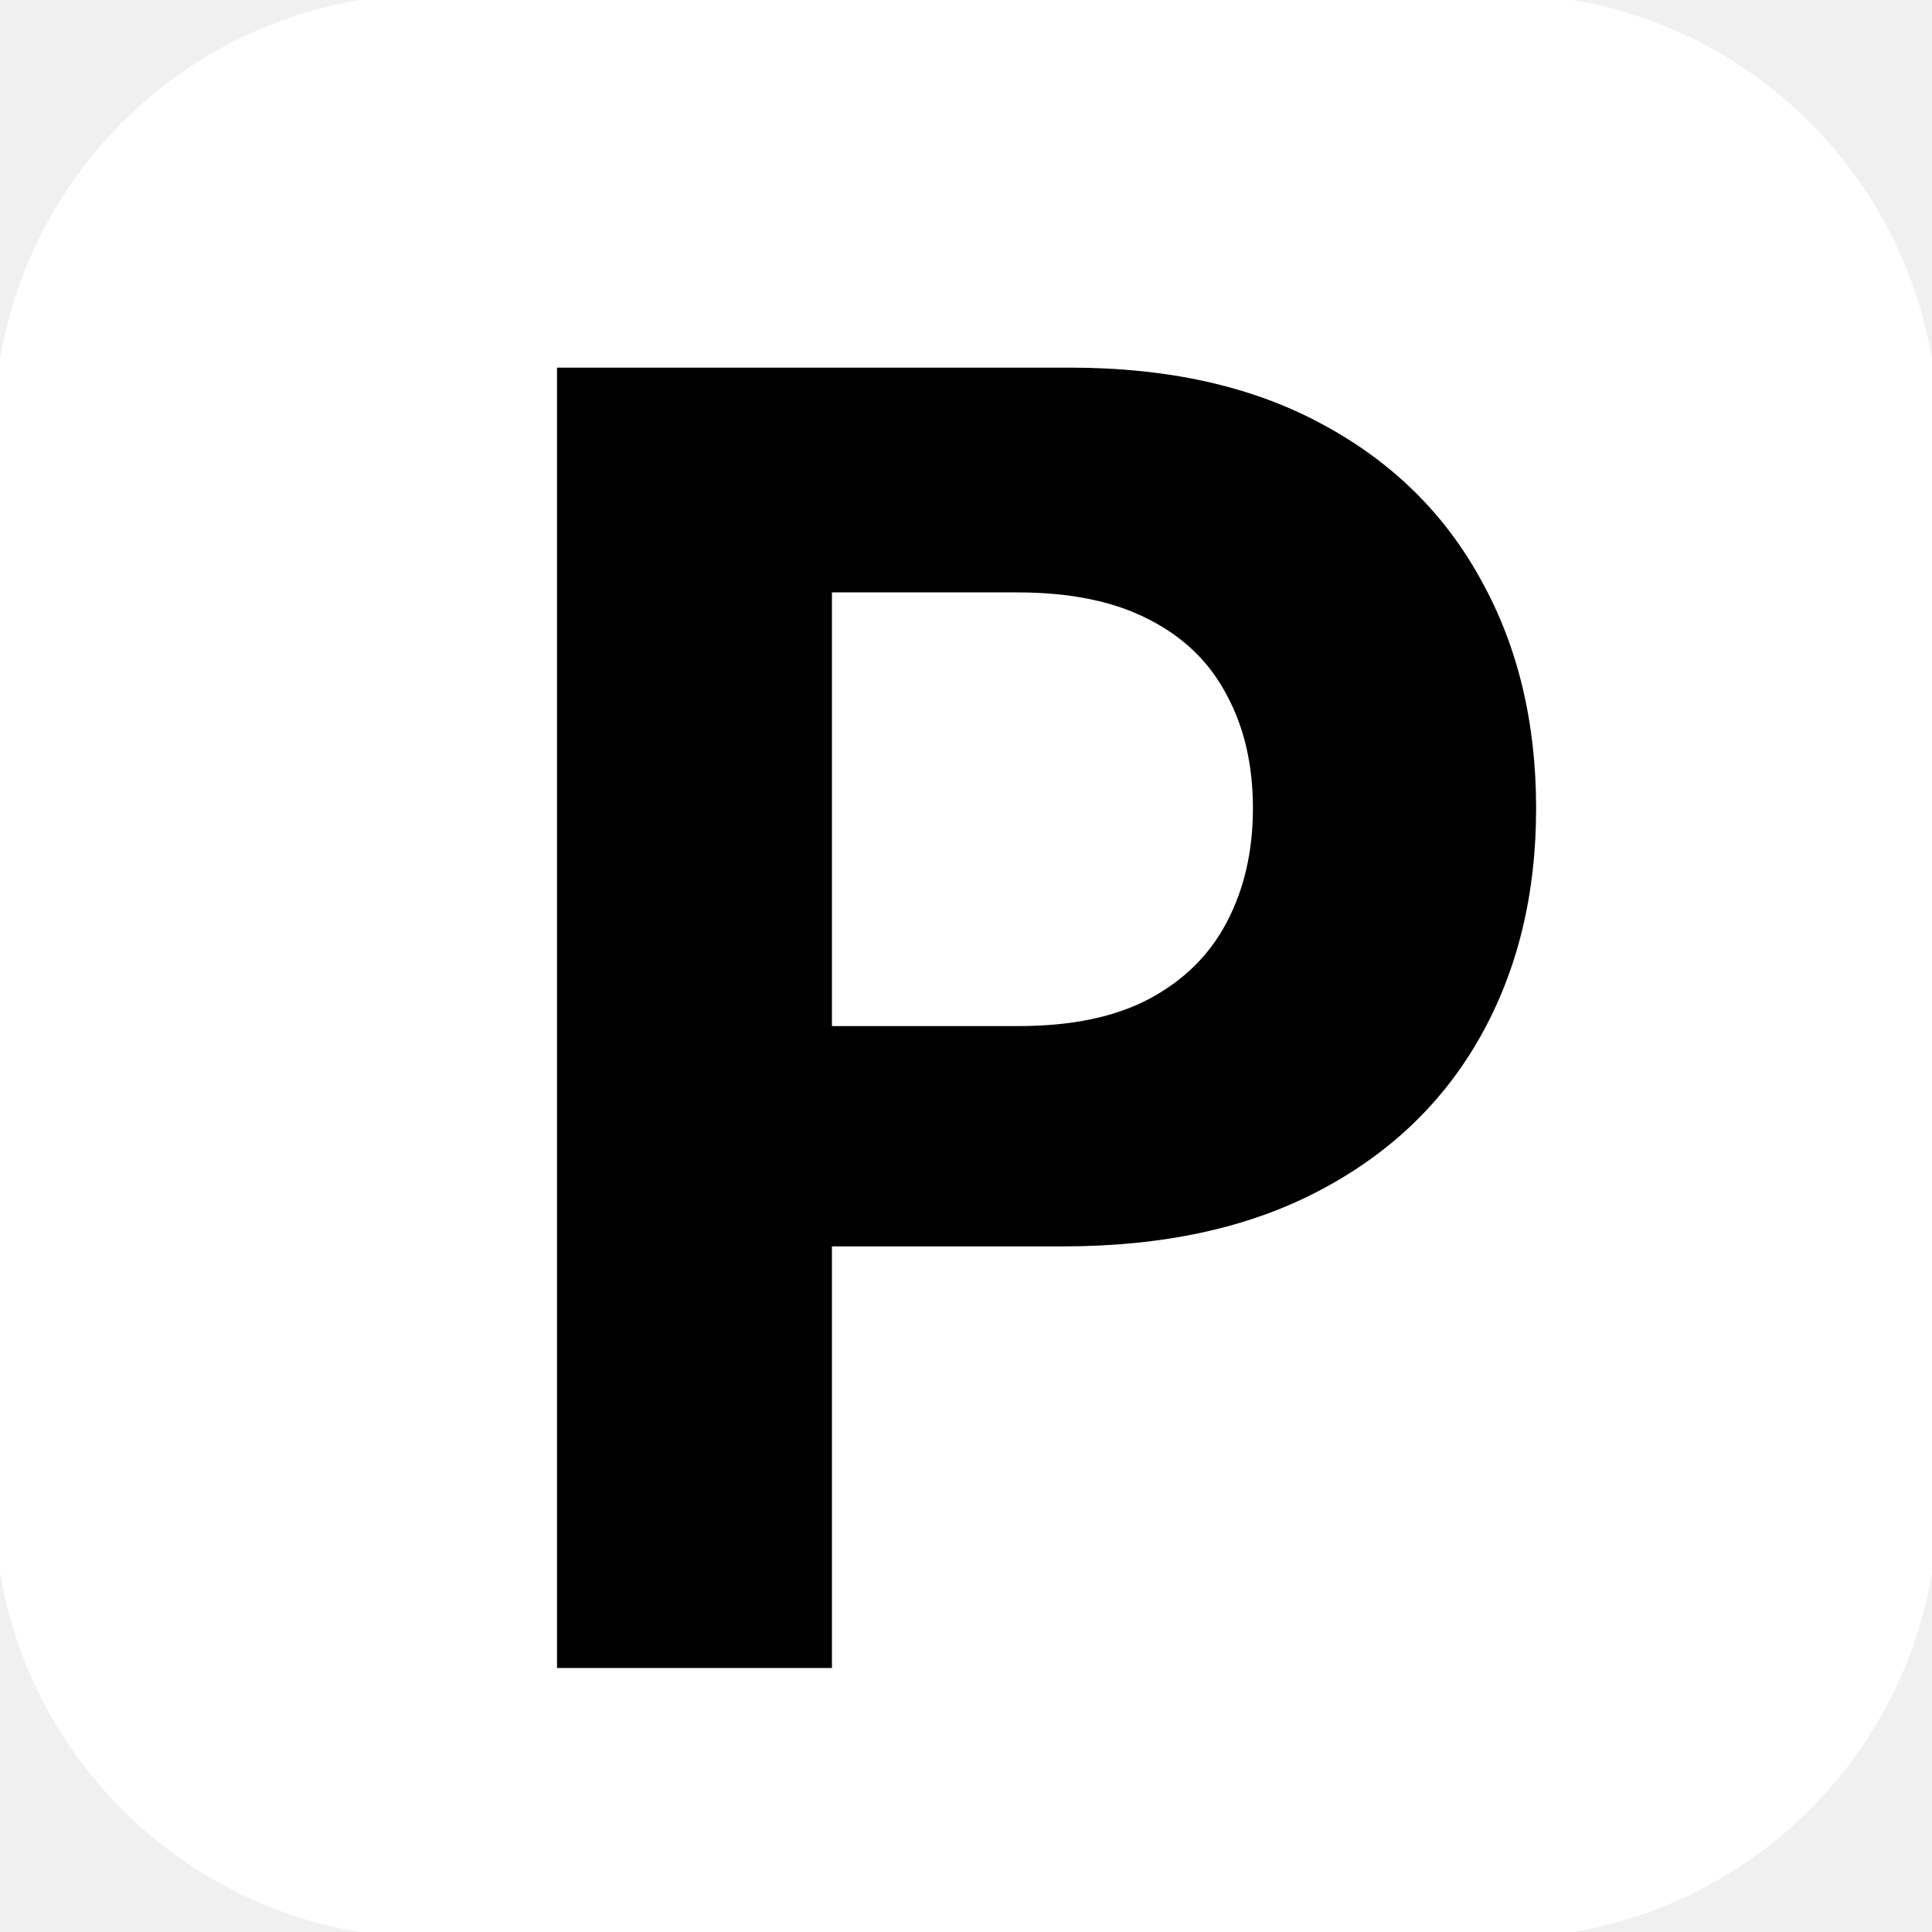
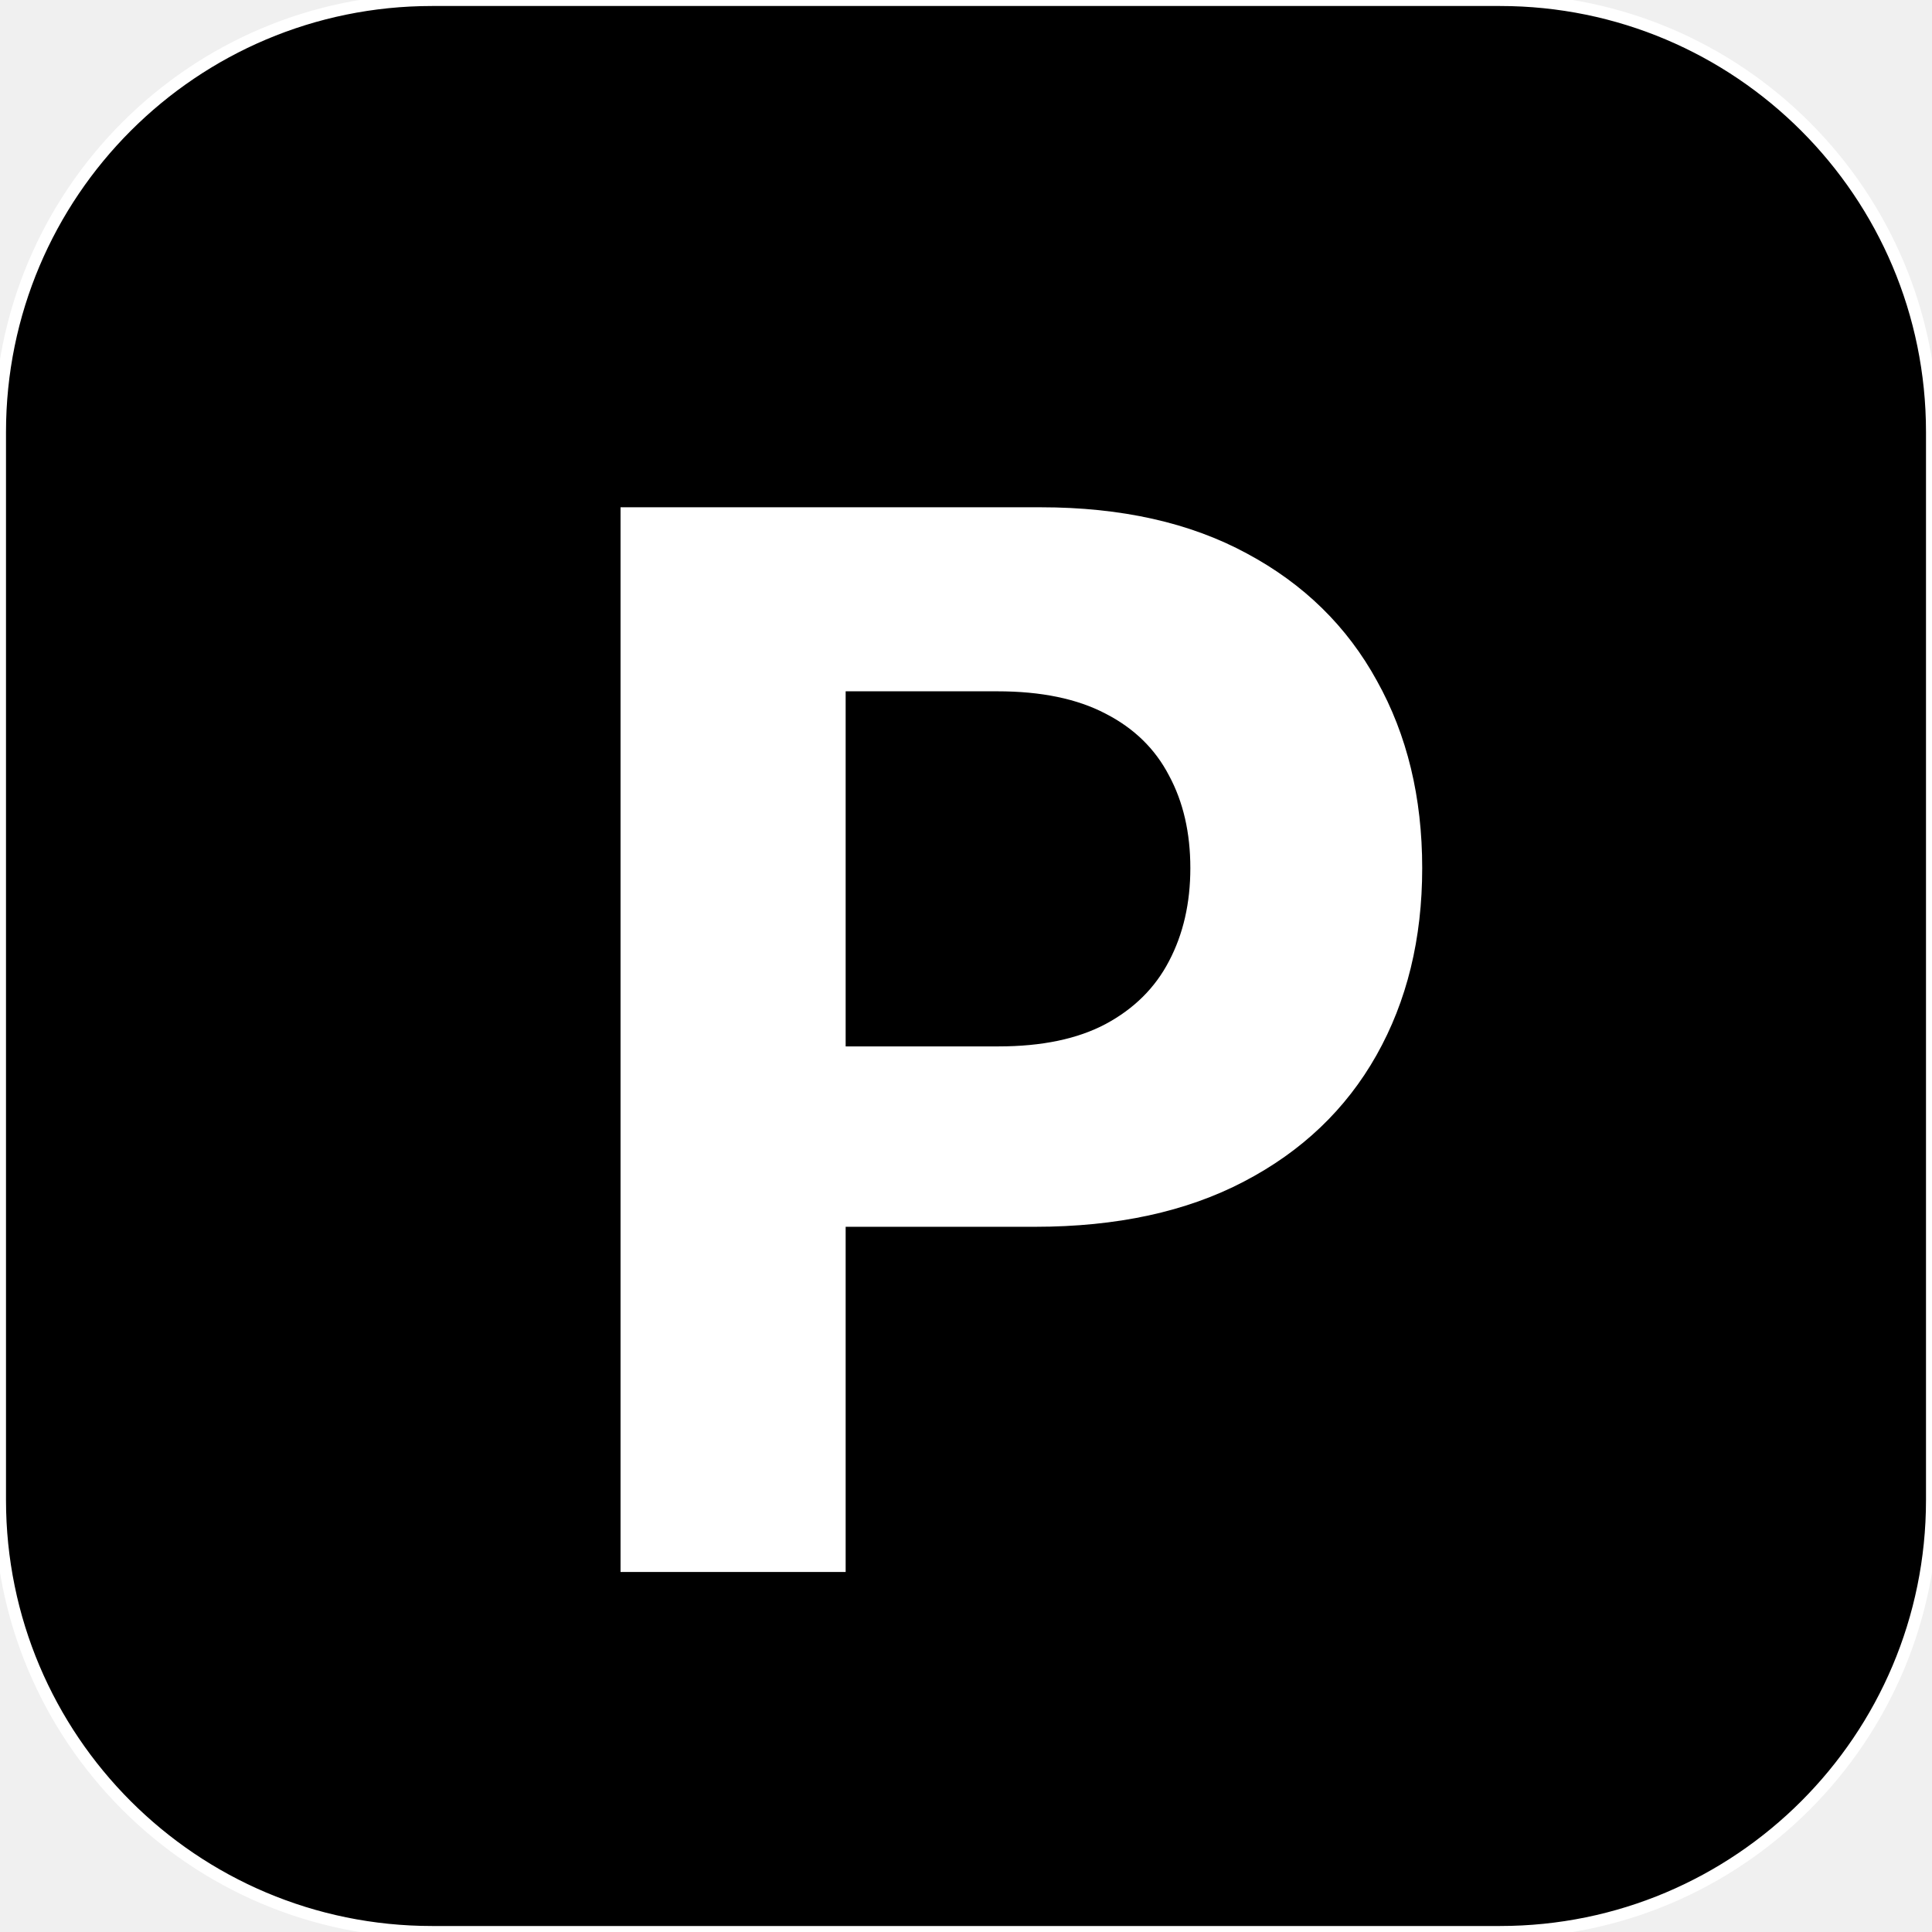
<svg xmlns="http://www.w3.org/2000/svg" width="161" height="161" viewBox="0 0 161 161" fill="none">
-   <rect width="161" height="161" rx="36" fill="white" />
+   <rect width="161" height="161" rx="36" fill="black" />
  <rect width="161" height="161" rx="36" stroke="white" />
-   <path d="M46.418 139V30.636H89.171C97.39 30.636 104.392 32.206 110.177 35.346C115.962 38.45 120.372 42.771 123.405 48.309C126.474 53.812 128.009 60.161 128.009 67.357C128.009 74.553 126.456 80.903 123.352 86.406C120.248 91.908 115.751 96.194 109.86 99.263C104.004 102.332 96.914 103.866 88.589 103.866H61.34V85.506H84.885C89.295 85.506 92.928 84.748 95.785 83.231C98.678 81.679 100.829 79.545 102.24 76.829C103.687 74.077 104.41 70.92 104.41 67.357C104.41 63.759 103.687 60.62 102.24 57.939C100.829 55.223 98.678 53.124 95.785 51.642C92.893 50.126 89.224 49.367 84.779 49.367H69.329V139H46.418Z" fill="black" />
+   <path d="M51.712 131V42.273H86.717C93.447 42.273 99.18 43.558 103.917 46.129C108.654 48.67 112.264 52.208 114.748 56.743C117.261 61.249 118.517 66.447 118.517 72.34C118.517 78.231 117.246 83.43 114.705 87.936C112.163 92.442 108.48 95.951 103.657 98.464C98.862 100.977 93.057 102.233 86.241 102.233H63.929V87.2H83.208C86.818 87.2 89.793 86.579 92.133 85.337C94.501 84.066 96.263 82.318 97.418 80.094C98.603 77.842 99.195 75.257 99.195 72.34C99.195 69.394 98.603 66.823 97.418 64.628C96.263 62.404 94.501 60.685 92.133 59.472C89.764 58.23 86.761 57.609 83.121 57.609H70.471V131H51.712Z" fill="white" />
</svg>
